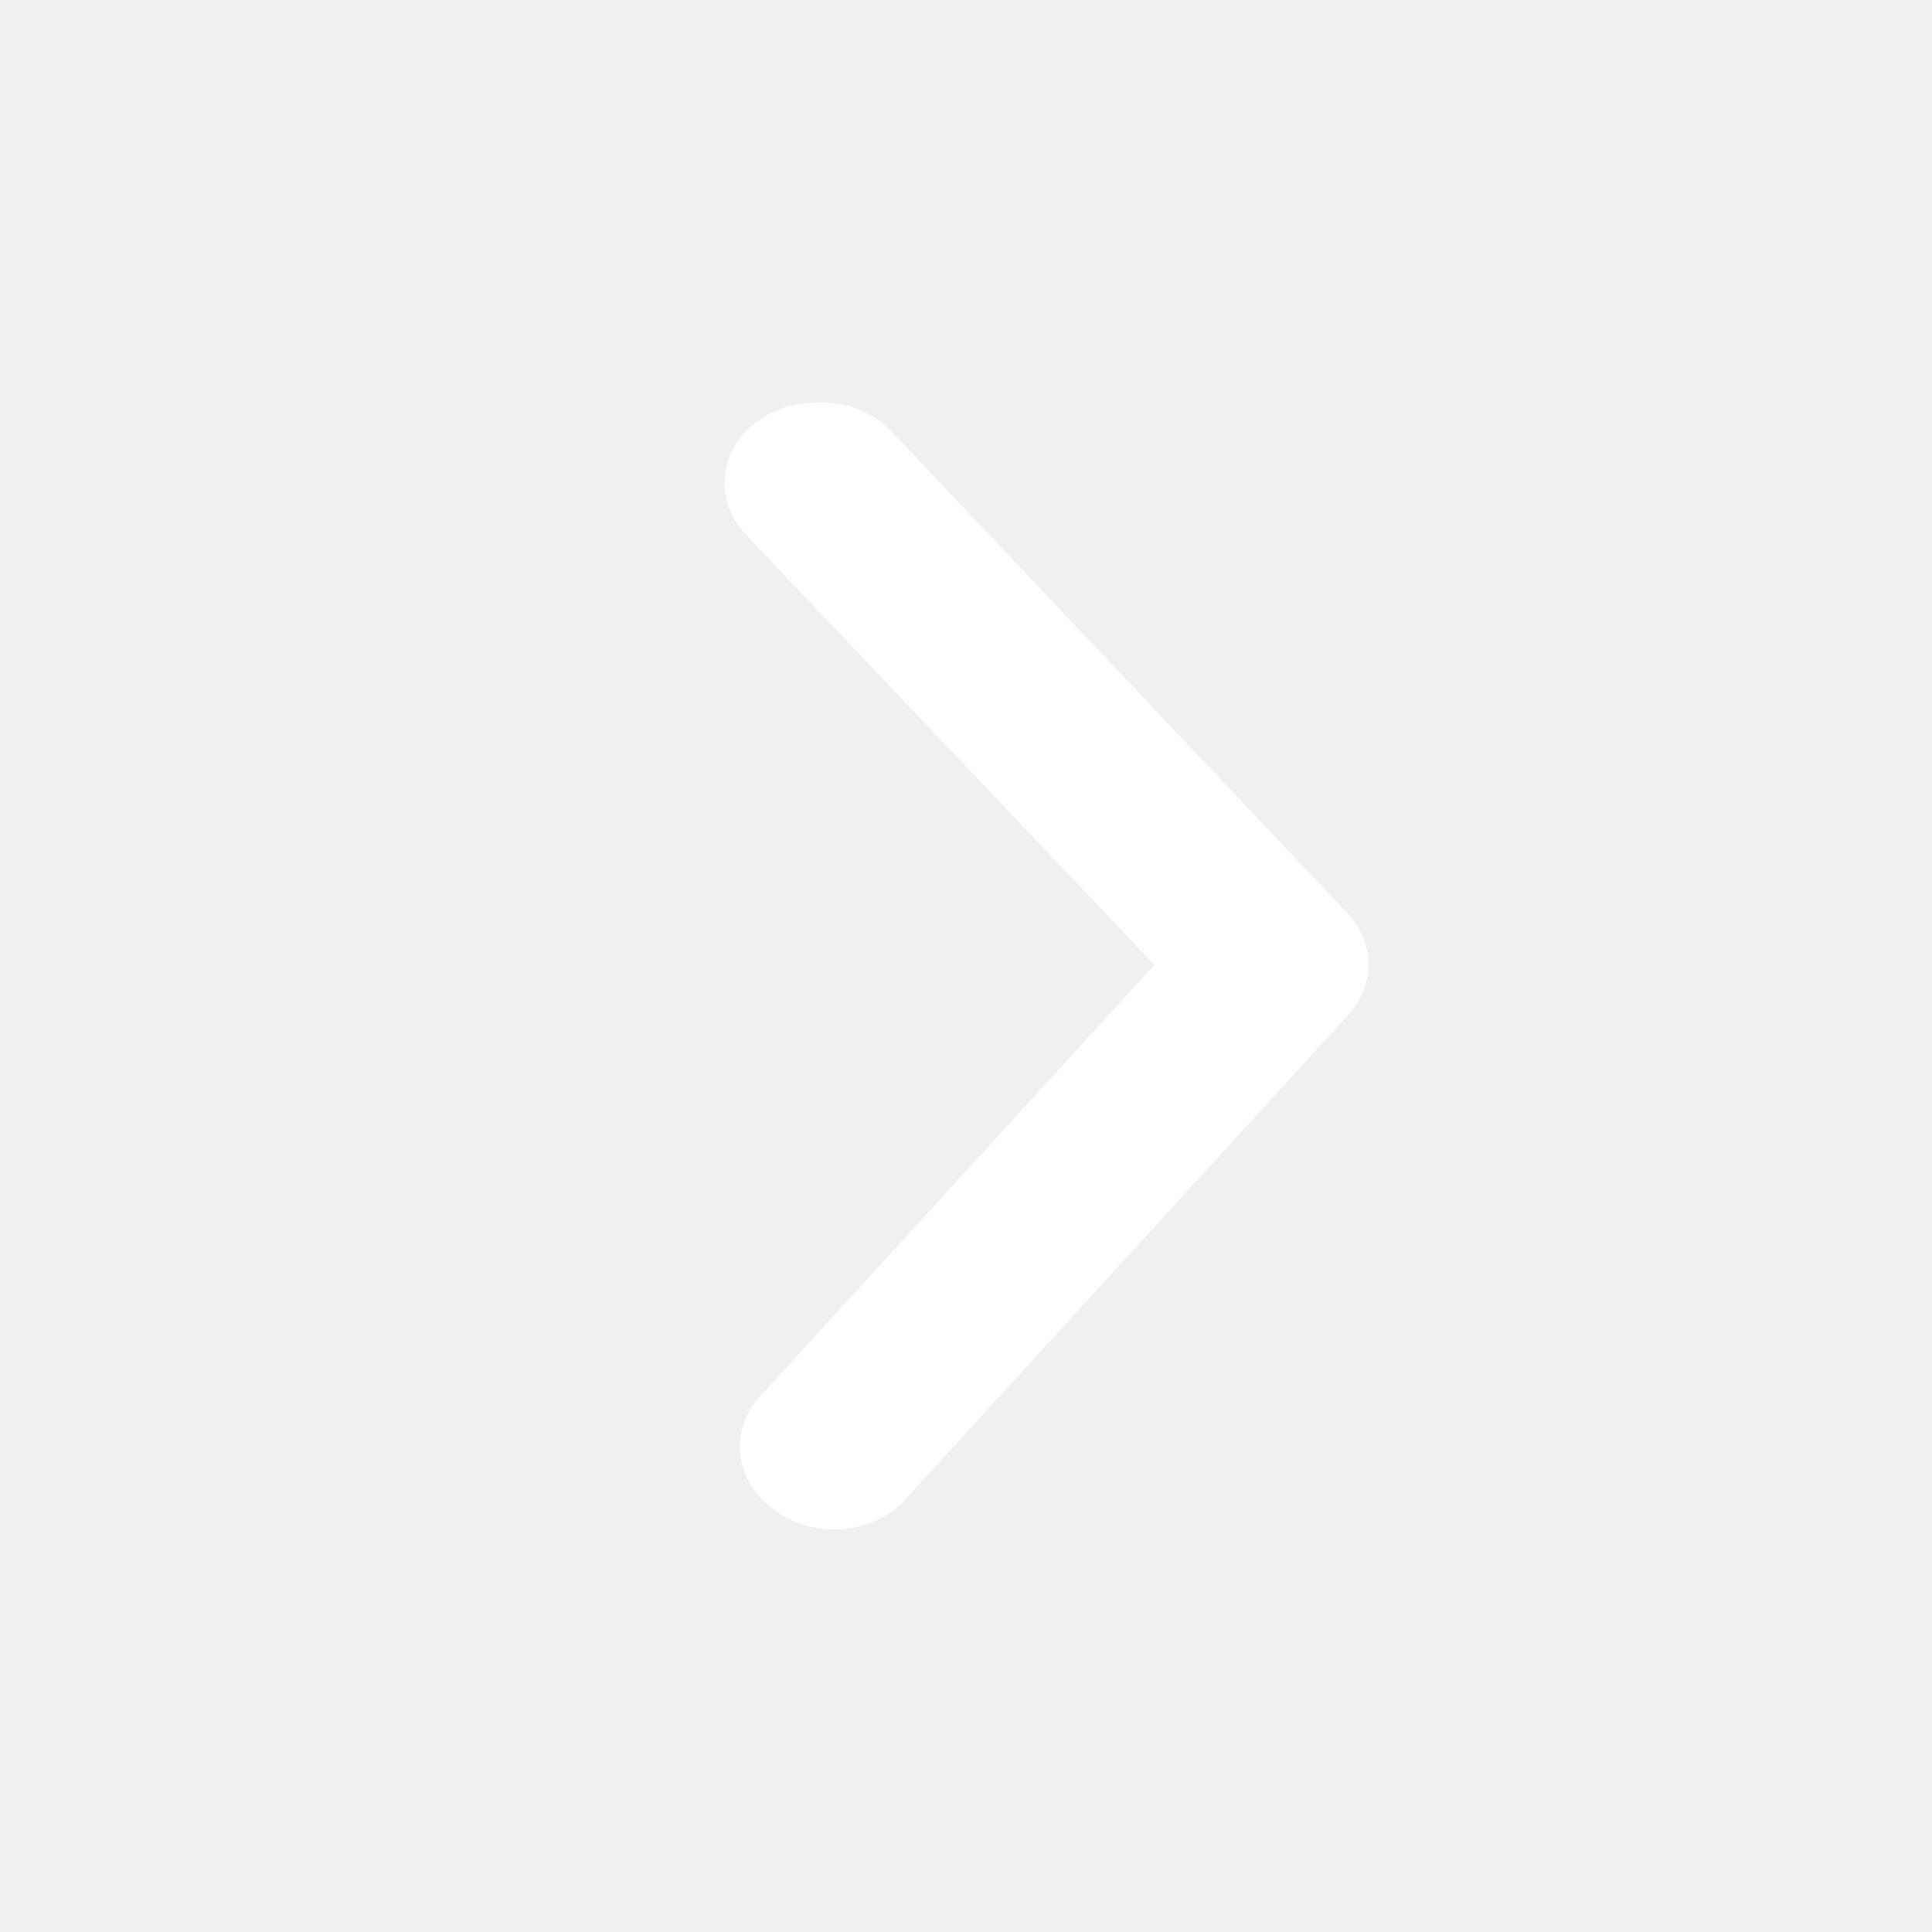
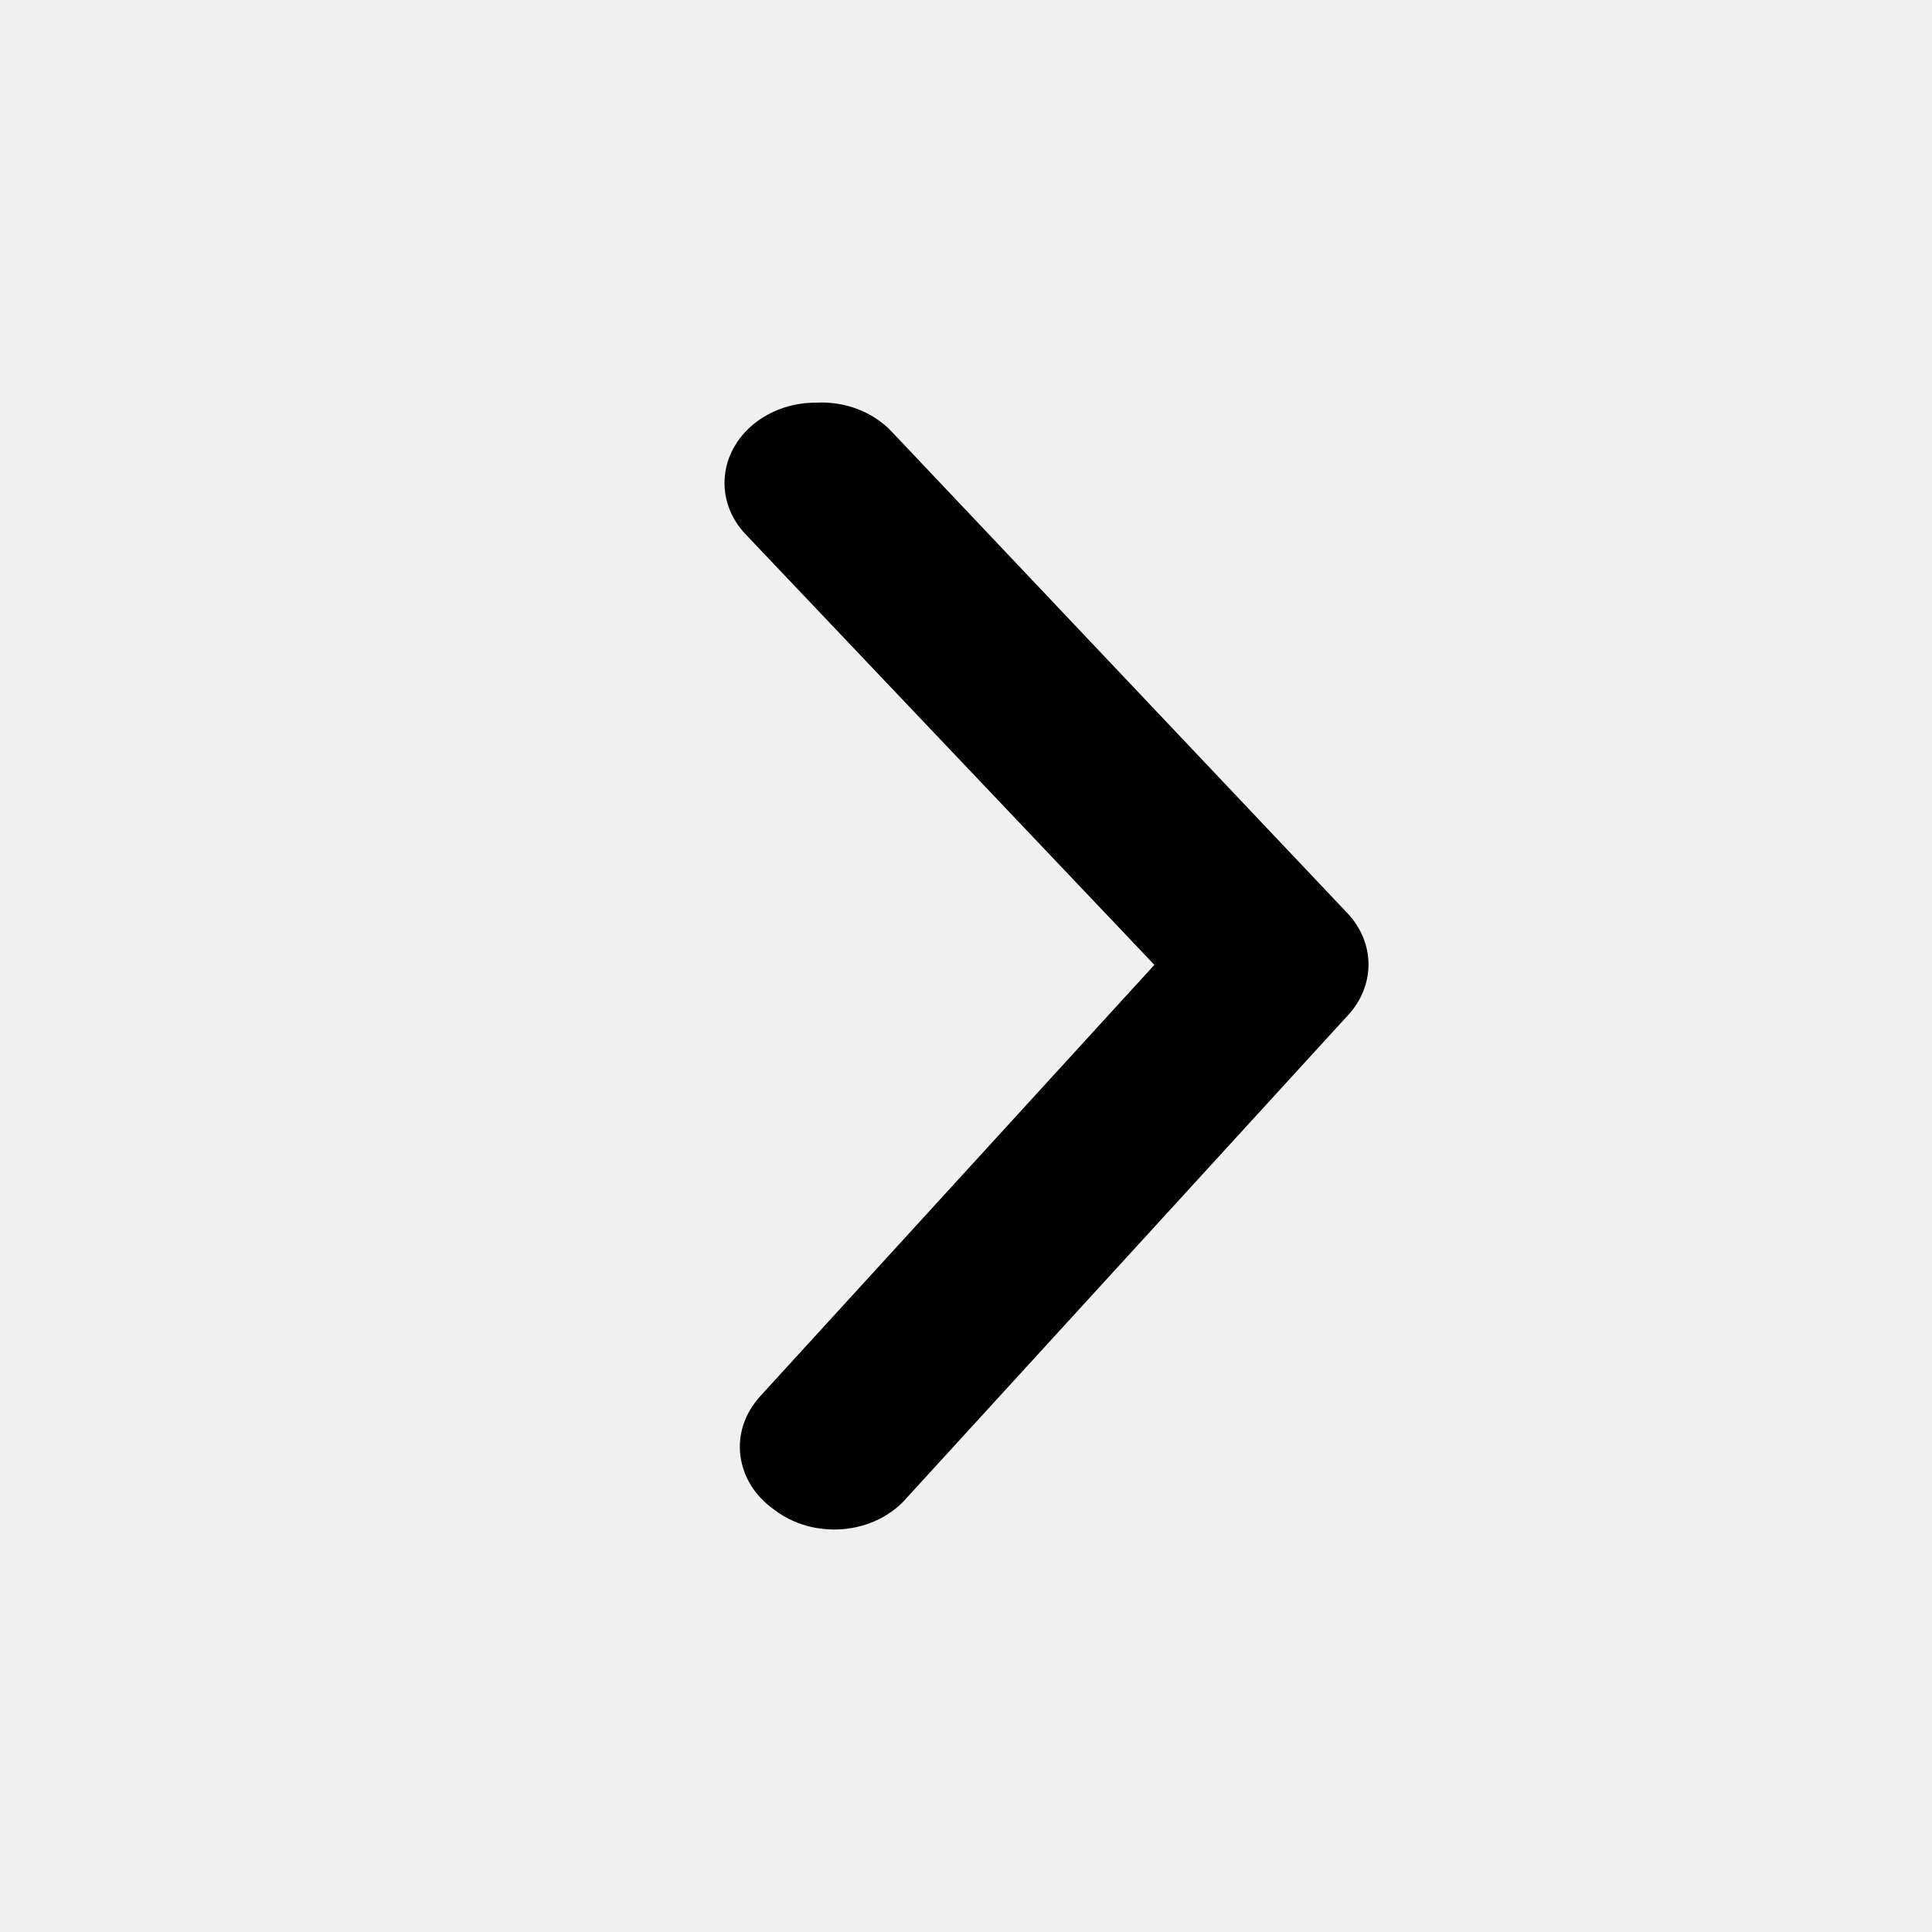
<svg xmlns="http://www.w3.org/2000/svg" width="24" height="24" viewBox="0 0 24 24" fill="none">
-   <path d="M10.135 5.002C9.87 5.001 9.614 5.083 9.41 5.231C9.295 5.315 9.2 5.418 9.131 5.534C9.061 5.65 9.018 5.777 9.005 5.908C8.991 6.039 9.007 6.17 9.051 6.296C9.095 6.421 9.167 6.537 9.263 6.638L14.34 11.986L9.444 17.344C9.35 17.447 9.28 17.564 9.237 17.69C9.195 17.816 9.181 17.948 9.197 18.079C9.213 18.21 9.258 18.336 9.329 18.452C9.401 18.567 9.498 18.669 9.614 18.751C9.731 18.842 9.869 18.911 10.017 18.953C10.166 18.994 10.323 19.009 10.478 18.995C10.634 18.981 10.784 18.939 10.92 18.871C11.056 18.803 11.175 18.712 11.268 18.602L16.742 12.615C16.909 12.436 17 12.212 17 11.981C17 11.75 16.909 11.526 16.742 11.348L11.076 5.361C10.962 5.24 10.818 5.145 10.654 5.082C10.491 5.02 10.313 4.992 10.135 5.002Z" fill="white" />
+   <path d="M10.135 5.002C9.87 5.001 9.614 5.083 9.41 5.231C9.295 5.315 9.2 5.418 9.131 5.534C9.061 5.65 9.018 5.777 9.005 5.908C8.991 6.039 9.007 6.17 9.051 6.296C9.095 6.421 9.167 6.537 9.263 6.638L14.34 11.986L9.444 17.344C9.35 17.447 9.28 17.564 9.237 17.69C9.195 17.816 9.181 17.948 9.197 18.079C9.213 18.21 9.258 18.336 9.329 18.452C9.401 18.567 9.498 18.669 9.614 18.751C9.731 18.842 9.869 18.911 10.017 18.953C10.166 18.994 10.323 19.009 10.478 18.995C10.634 18.981 10.784 18.939 10.92 18.871C11.056 18.803 11.175 18.712 11.268 18.602L16.742 12.615C16.909 12.436 17 12.212 17 11.981C17 11.75 16.909 11.526 16.742 11.348L11.076 5.361C10.962 5.24 10.818 5.145 10.654 5.082C10.491 5.02 10.313 4.992 10.135 5.002Z" fill="currentColor" />
</svg>
